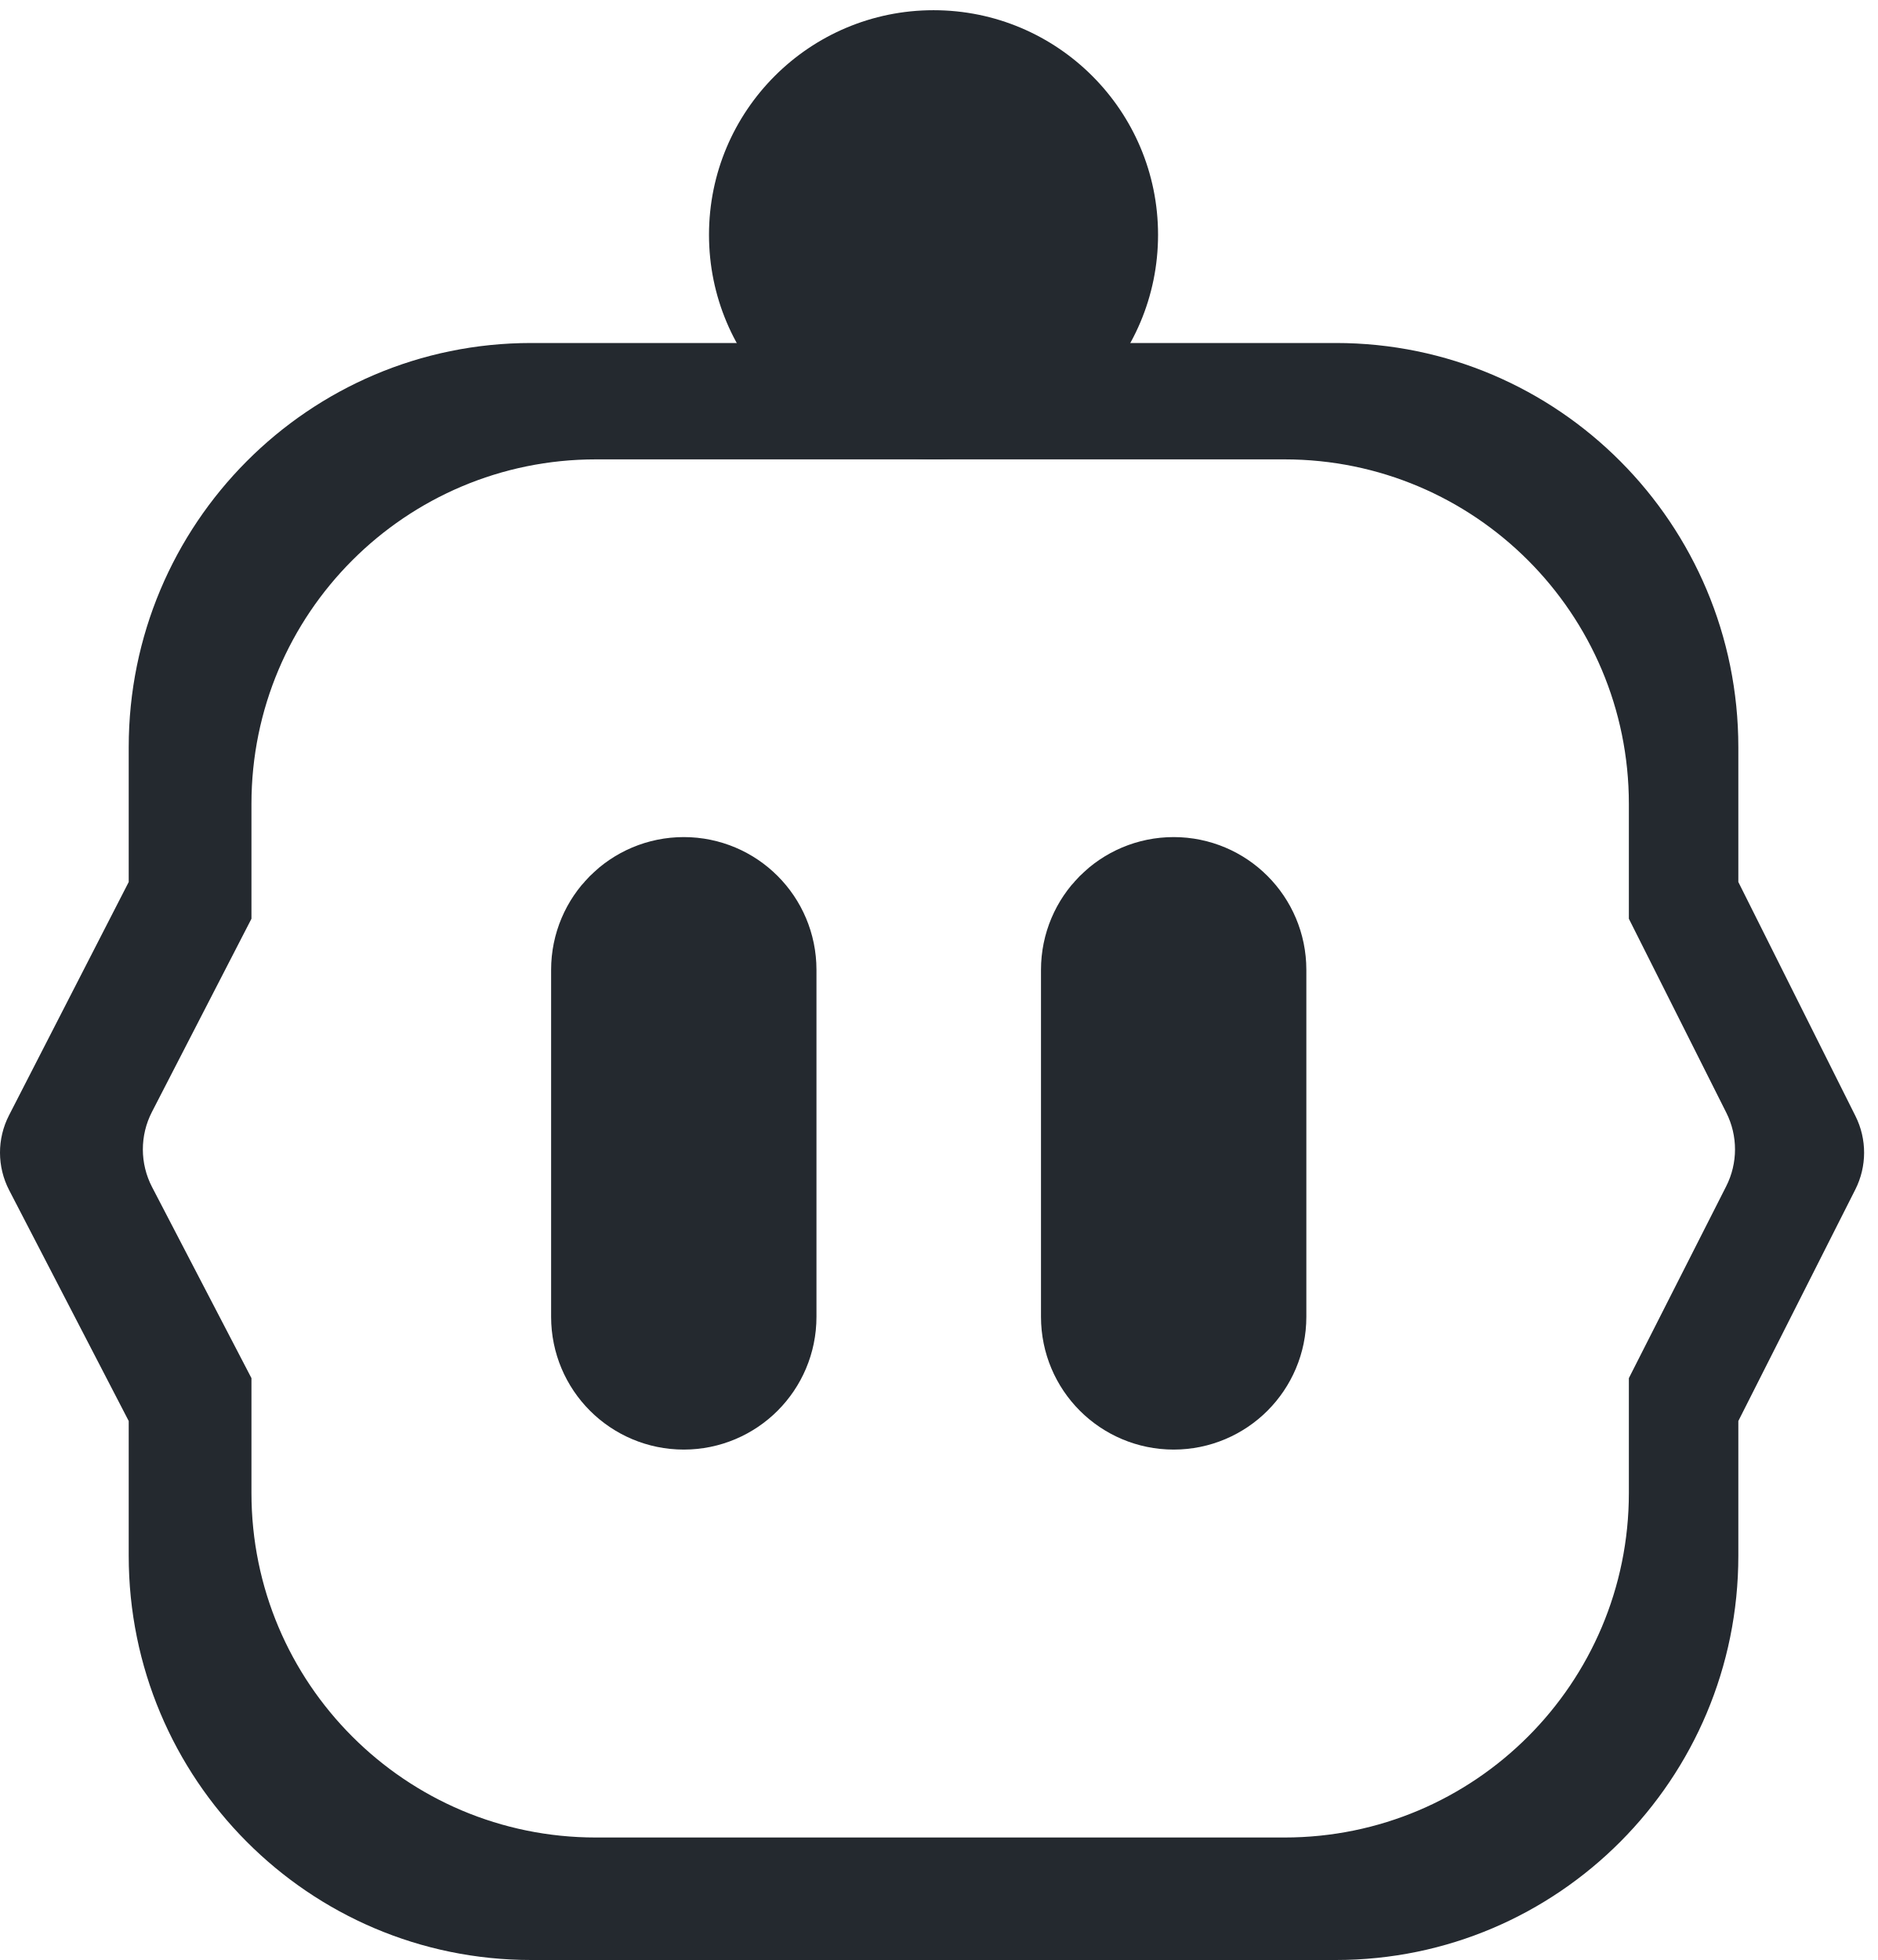
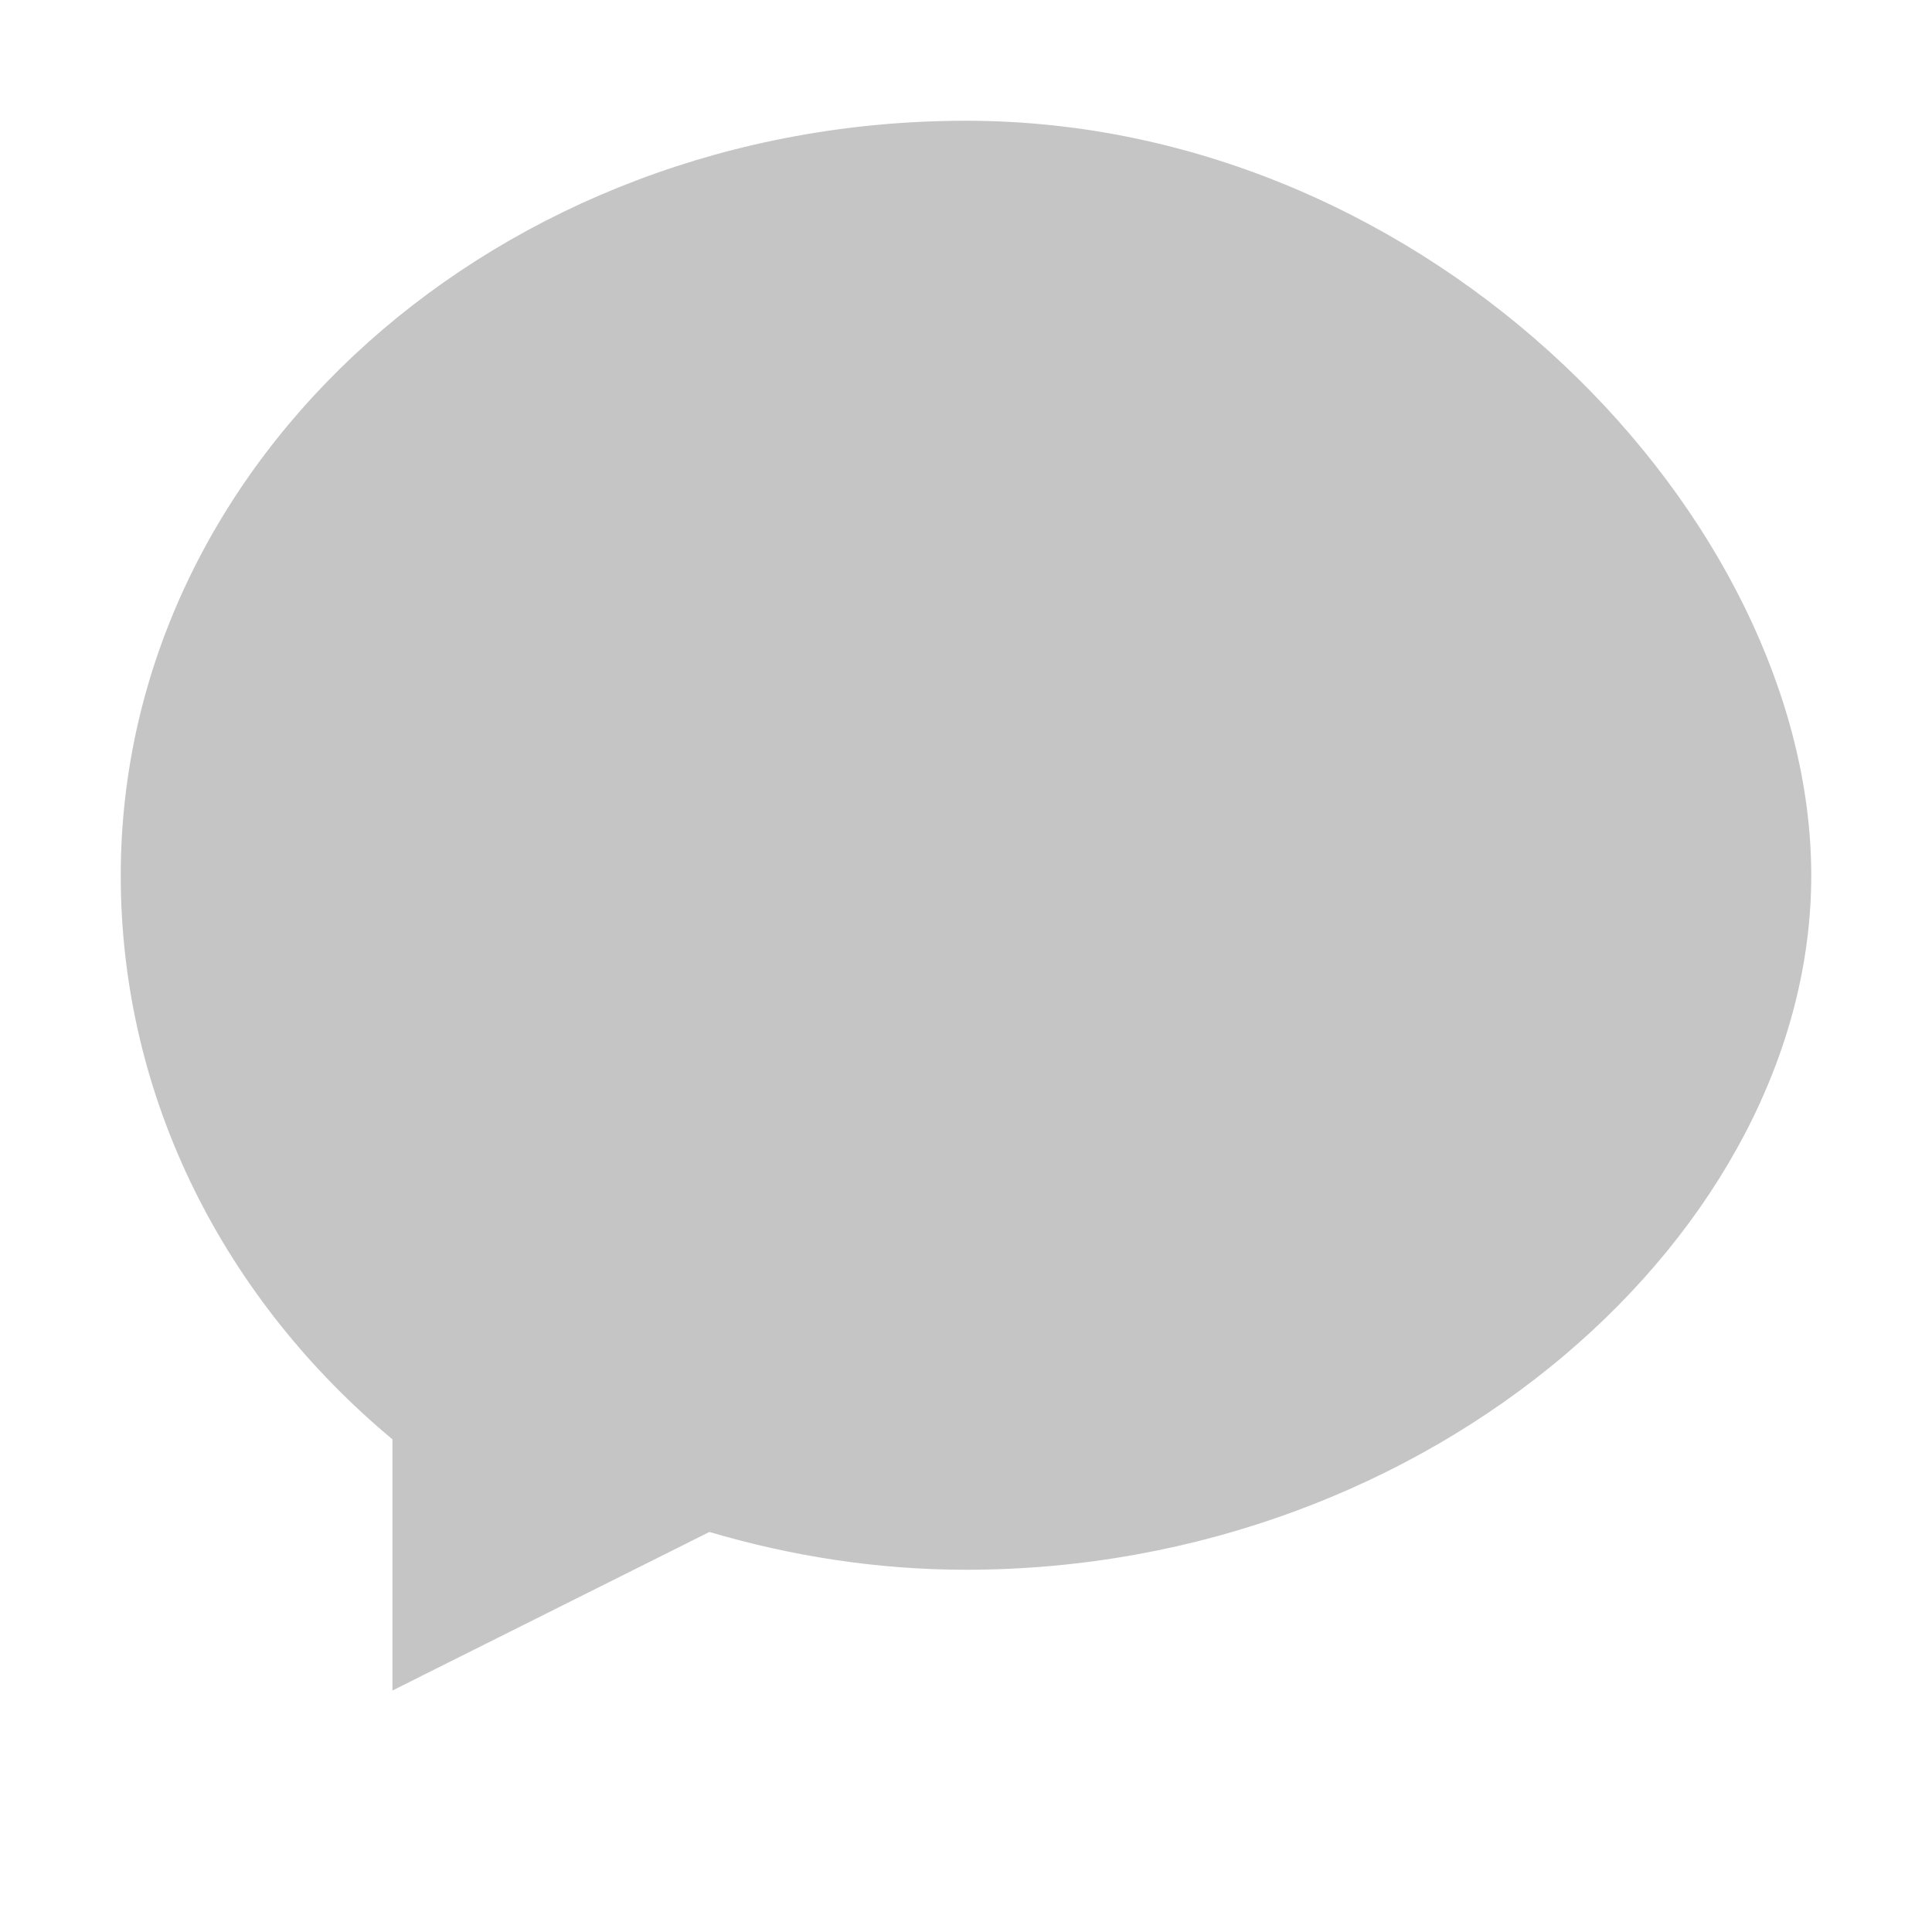
- <svg xmlns="http://www.w3.org/2000/svg" width="92px" height="96px" viewBox="0 0 92 96" version="1.1">
-   <g id="Page-1" stroke="none" stroke-width="1" fill="none" fill-rule="evenodd">
-     <g id="icon-copy" transform="translate(-34, -40)" fill="#24292F">
-       <g id="Group-Copy-2" transform="translate(34, 40.5)">
-         <g id="Group-3-Copy-4" transform="translate(0, 0)">
-           <path d="M65.449,16.3 C76.337,16.3 85.164,25.165 85.164,36.1 L85.164,42.7 L90.903,54.165 C91.469,55.297 91.467,56.63 90.896,57.76 L85.164,69.1 L85.164,75.7 C85.164,86.636 76.337,95.5 65.449,95.5 L26.021,95.5 C15.133,95.5 6.306,86.636 6.306,75.7 L6.306,69.1 L0.449,57.795 C-0.147,56.646 -0.15,55.28 0.441,54.129 L6.306,42.7 L6.306,36.1 C6.306,25.165 15.133,16.3 26.021,16.3 L65.449,16.3 Z M62.93,22 L29.19,22 C19.872,22 12.319,29.555 12.319,38.875 L12.319,44.5 L7.443,53.963 C6.848,55.118 6.851,56.49 7.45,57.642 L12.319,67 L12.319,72.625 C12.319,81.945 19.872,89.5 29.19,89.5 L62.93,89.5 C72.248,89.5 79.801,81.945 79.801,72.625 L79.801,67 L84.568,57.606 C85.143,56.473 85.146,55.135 84.575,53.999 L79.801,44.5 L79.801,38.875 C79.801,29.555 72.248,22 62.93,22 Z" id="Combined-Shape" fill-rule="nonzero" />
-           <circle id="Oval" cx="45.735" cy="11" r="11" />
-         </g>
-         <rect id="Rectangle-Copy" stroke="#24292F" stroke-width="8" x="31" y="44.5" width="5" height="22" rx="2.5" />
-         <rect id="Rectangle-Copy-2" stroke="#24292F" stroke-width="8" x="55" y="44.5" width="5" height="22" rx="2.5" />
-       </g>
-     </g>
-   </g>
+ <svg xmlns="http://www.w3.org/2000/svg" viewBox="0 0 16 16">
+   <path fill="#C5C5C5" d="M8 1C4.134 1 1 3.806 1 7.25c0 1.857.87 3.52 2.25 4.67V14l2.625-1.313C6.545 12.885 7.258 13 8 13c3.866 0 7-2.806 7-5.75S11.866 1 8 1z" />
</svg>
